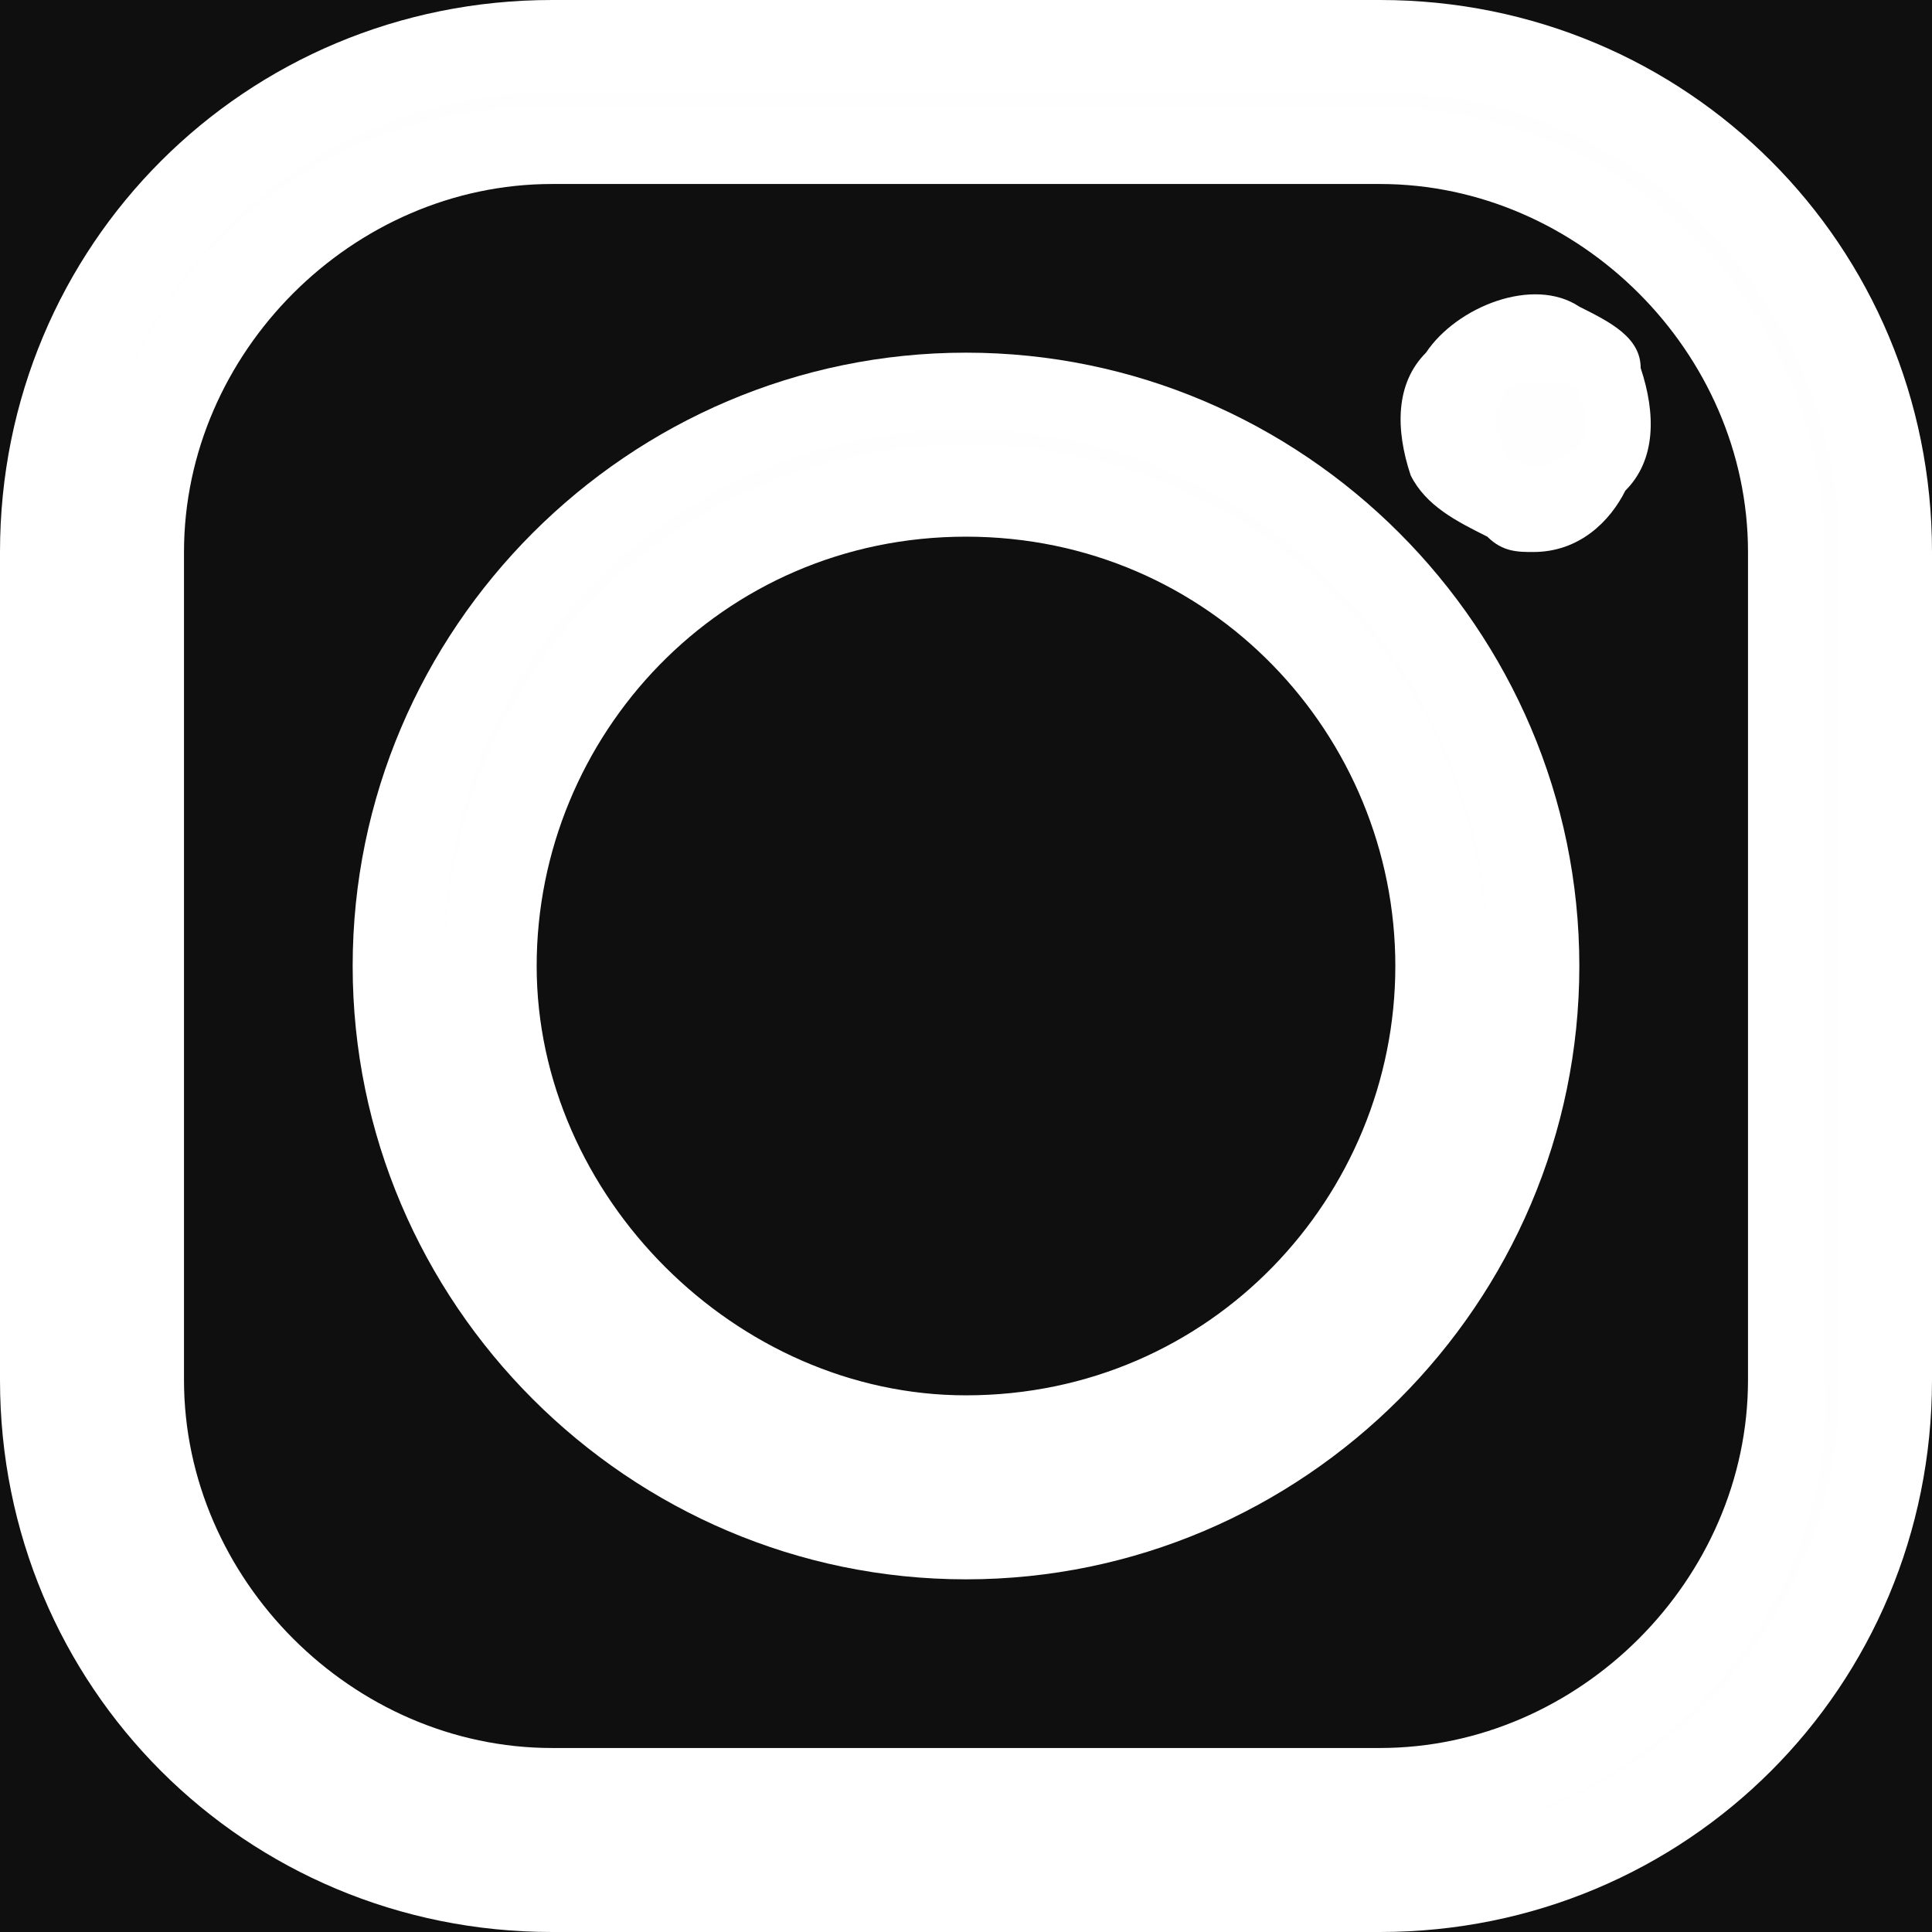
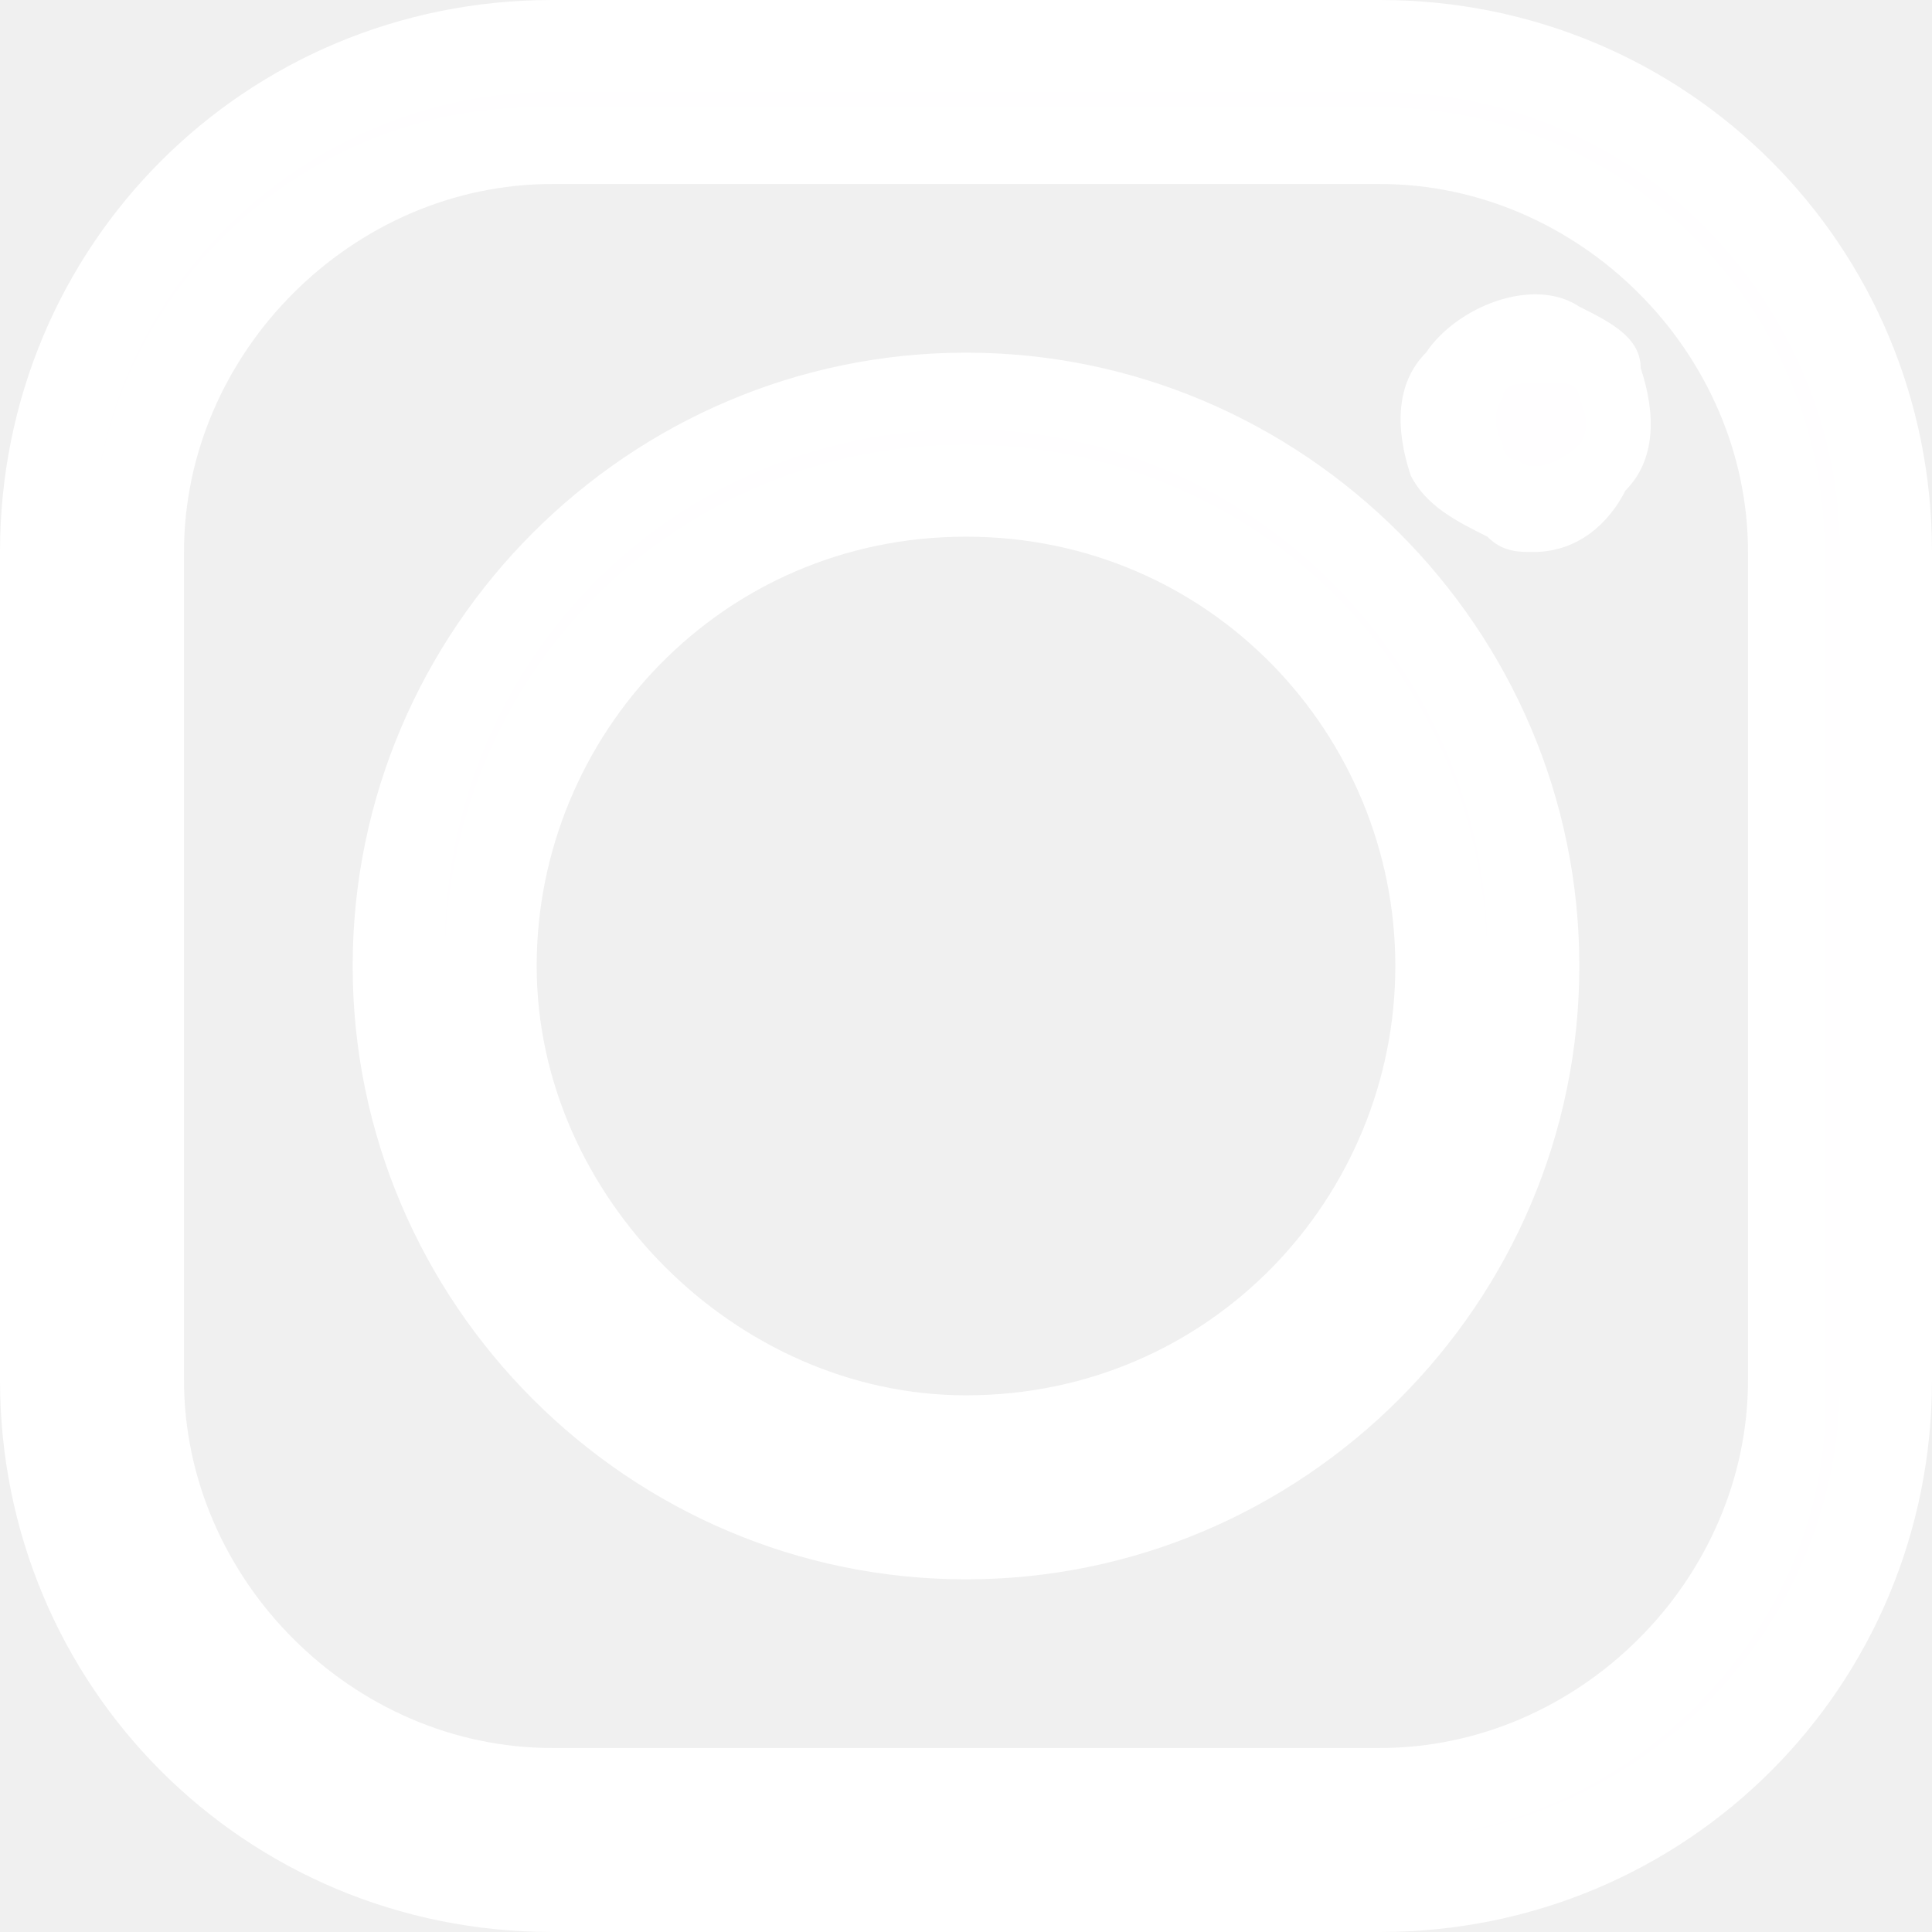
<svg xmlns="http://www.w3.org/2000/svg" version="1.1" id="Слой_1" x="0px" y="0px" viewBox="0 0 12.6 12.6" style="enable-background:new 0 0 12.6 12.6;" xml:space="preserve">
  <style type="text/css">
	.st0{fill-rule:evenodd;clip-rule:evenodd;fill:#100F10;stroke:#201600;stroke-width:0.567;stroke-miterlimit:22.926;}
	.st1{fill:#E9ECEB;}
	.st2{fill:#E2E2E2;}
	.st3{fill-rule:evenodd;clip-rule:evenodd;fill:#FFFFFF;}
	.st4{fill:#FFFFFF;}
	.st5{fill:#FFFEFF;}
	.st6{fill:#ECECEC;}
	.st7{fill-rule:evenodd;clip-rule:evenodd;fill:#E61C21;}
	.st8{fill-rule:evenodd;clip-rule:evenodd;fill:#E2E2E2;}
	.st9{fill:#F3444E;}
	.st10{fill-rule:evenodd;clip-rule:evenodd;fill:#F3444E;}
	.st11{fill:#DC7D43;}
	.st12{fill:#201600;}
	.st13{fill:#D24A43;}
	.st14{fill:#B6B8BD;}
	.st15{fill-rule:evenodd;clip-rule:evenodd;fill:#FFFEFF;}
	.st16{fill:#E62A13;}
	.st17{fill-rule:evenodd;clip-rule:evenodd;fill:#E62A13;}
	.st18{fill:#F1444C;}
	.st19{fill-rule:evenodd;clip-rule:evenodd;fill:#FF0000;}
	.st20{fill-rule:evenodd;clip-rule:evenodd;fill:#5C768B;}
	.st21{fill:none;stroke:#D24A43;stroke-width:1.417;stroke-miterlimit:22.926;}
	.st22{fill-rule:evenodd;clip-rule:evenodd;fill:#D24A43;}
	.st23{fill-rule:evenodd;clip-rule:evenodd;fill:#E8444C;}
	.st24{fill:none;stroke:#C6C6C6;stroke-width:1;stroke-miterlimit:22.926;}
	.st25{fill:#E61C21;}
	.st26{fill-rule:evenodd;clip-rule:evenodd;fill:#E41C22;}
	.st27{fill:none;stroke:#F1444C;stroke-miterlimit:10;}
	.st28{fill:none;stroke:#F1444C;stroke-width:2.11;stroke-miterlimit:10;}
	.st29{fill:none;stroke:#F1444C;stroke-width:5.669;stroke-miterlimit:10;}
	.st30{fill:none;stroke:#F1444C;stroke-width:2.835;stroke-miterlimit:10;}
	.st31{fill:none;stroke:#F1444C;stroke-width:1.935;stroke-miterlimit:10;}
	.st32{fill:none;stroke:#F1444C;stroke-width:1.376;stroke-miterlimit:10;}
	.st33{fill:none;stroke:#F1444C;stroke-width:2.628;stroke-miterlimit:10;}
	.st34{fill:none;stroke:#F1444C;stroke-width:3.536;stroke-miterlimit:10;}
	.st35{fill:none;stroke:#F1444C;stroke-width:3.38;stroke-miterlimit:10;}
	.st36{fill:none;stroke:#F1444C;stroke-width:2.933;stroke-miterlimit:10;}
	.st37{fill:none;stroke:#F1444C;stroke-width:1.275;stroke-miterlimit:10;}
	.st38{fill:none;stroke:#F1444C;stroke-width:1.1;stroke-miterlimit:10;}
	.st39{fill:none;stroke:#F1444C;stroke-width:1.924;stroke-miterlimit:10;}
</style>
-   <polygon class="st0" points="-1715.2,1967.5 -1715.2,-252.4 425.5,-252.4 425.5,1967.5 -1715.2,1967.5 " />
  <g>
    <g>
      <g>
        <path class="st5" d="M9,12.3H3.6c-1.8,0-3.3-1.5-3.3-3.3V3.6c0-1.8,1.5-3.3,3.3-3.3H9c1.8,0,3.3,1.5,3.3,3.3V9     C12.3,10.8,10.8,12.3,9,12.3z M3.6,0.9c-1.5,0-2.7,1.2-2.7,2.7V9c0,1.5,1.2,2.7,2.7,2.7H9c1.5,0,2.7-1.2,2.7-2.7V3.6     c0-1.5-1.2-2.7-2.7-2.7H3.6z" />
        <path class="st4" d="M9,12.6H3.6C1.6,12.6,0,11,0,9V3.6C0,1.6,1.6,0,3.6,0H9c2,0,3.6,1.6,3.6,3.6V9C12.6,11,11,12.6,9,12.6z      M3.6,0.6c-1.6,0-3,1.3-3,3V9c0,1.6,1.3,3,3,3H9c1.6,0,3-1.3,3-3V3.6c0-1.6-1.3-3-3-3H3.6z M9,12H3.6C1.9,12,0.6,10.6,0.6,9V3.6     c0-1.6,1.3-2.9,2.9-2.9H9c1.6,0,2.9,1.3,2.9,2.9V9C12,10.6,10.6,12,9,12z M3.6,1.2c-1.3,0-2.4,1.1-2.4,2.4V9     c0,1.3,1.1,2.4,2.4,2.4H9c1.3,0,2.4-1.1,2.4-2.4V3.6c0-1.3-1.1-2.4-2.4-2.4H3.6z" />
      </g>
    </g>
    <g>
      <g>
        <path class="st5" d="M6.3,10c-2.1,0-3.7-1.7-3.7-3.7s1.7-3.7,3.7-3.7S10,4.2,10,6.3S8.3,10,6.3,10z M6.3,3.2     c-1.7,0-3.1,1.4-3.1,3.1s1.4,3.1,3.1,3.1S9.4,8,9.4,6.3S8,3.2,6.3,3.2z" />
        <path class="st4" d="M6.3,10.3c-2.2,0-4-1.8-4-4c0-2.2,1.8-4,4-4s4,1.8,4,4C10.3,8.5,8.5,10.3,6.3,10.3z M6.3,2.8     c-1.9,0-3.4,1.5-3.4,3.4c0,1.9,1.5,3.4,3.4,3.4c1.9,0,3.4-1.5,3.4-3.4C9.7,4.4,8.2,2.8,6.3,2.8z M6.3,9.7c-1.9,0-3.4-1.5-3.4-3.4     s1.5-3.4,3.4-3.4s3.4,1.5,3.4,3.4S8.2,9.7,6.3,9.7z M6.3,3.5c-1.6,0-2.8,1.3-2.8,2.8s1.3,2.8,2.8,2.8c1.6,0,2.8-1.3,2.8-2.8     S7.9,3.5,6.3,3.5z" />
      </g>
    </g>
    <g>
      <path class="st5" d="M10.5,2.5c0.2,0.5-0.3,0.9-0.7,0.7C9.6,3.2,9.5,3.1,9.5,3C9.3,2.5,9.7,2,10.2,2.2C10.3,2.3,10.4,2.4,10.5,2.5    z" />
      <path class="st4" d="M10,3.6c-0.1,0-0.2,0-0.3-0.1C9.5,3.4,9.3,3.3,9.2,3.1C9.1,2.8,9.1,2.5,9.3,2.3c0.2-0.3,0.7-0.5,1-0.3    c0.2,0.1,0.4,0.2,0.4,0.4c0.1,0.3,0.1,0.6-0.1,0.8C10.5,3.4,10.3,3.6,10,3.6z M10,2.5c-0.1,0-0.2,0-0.2,0.1c0,0-0.1,0.1,0,0.3    C9.8,2.9,9.8,3,9.9,3c0.1,0.1,0.3,0,0.4-0.1c0,0,0.1-0.1,0-0.3c0-0.1-0.1-0.1-0.1-0.1C10.1,2.5,10,2.5,10,2.5z" />
    </g>
  </g>
-   <rect x="-73.2" y="-13.1" class="st37" width="231.7" height="41.7" />
</svg>
